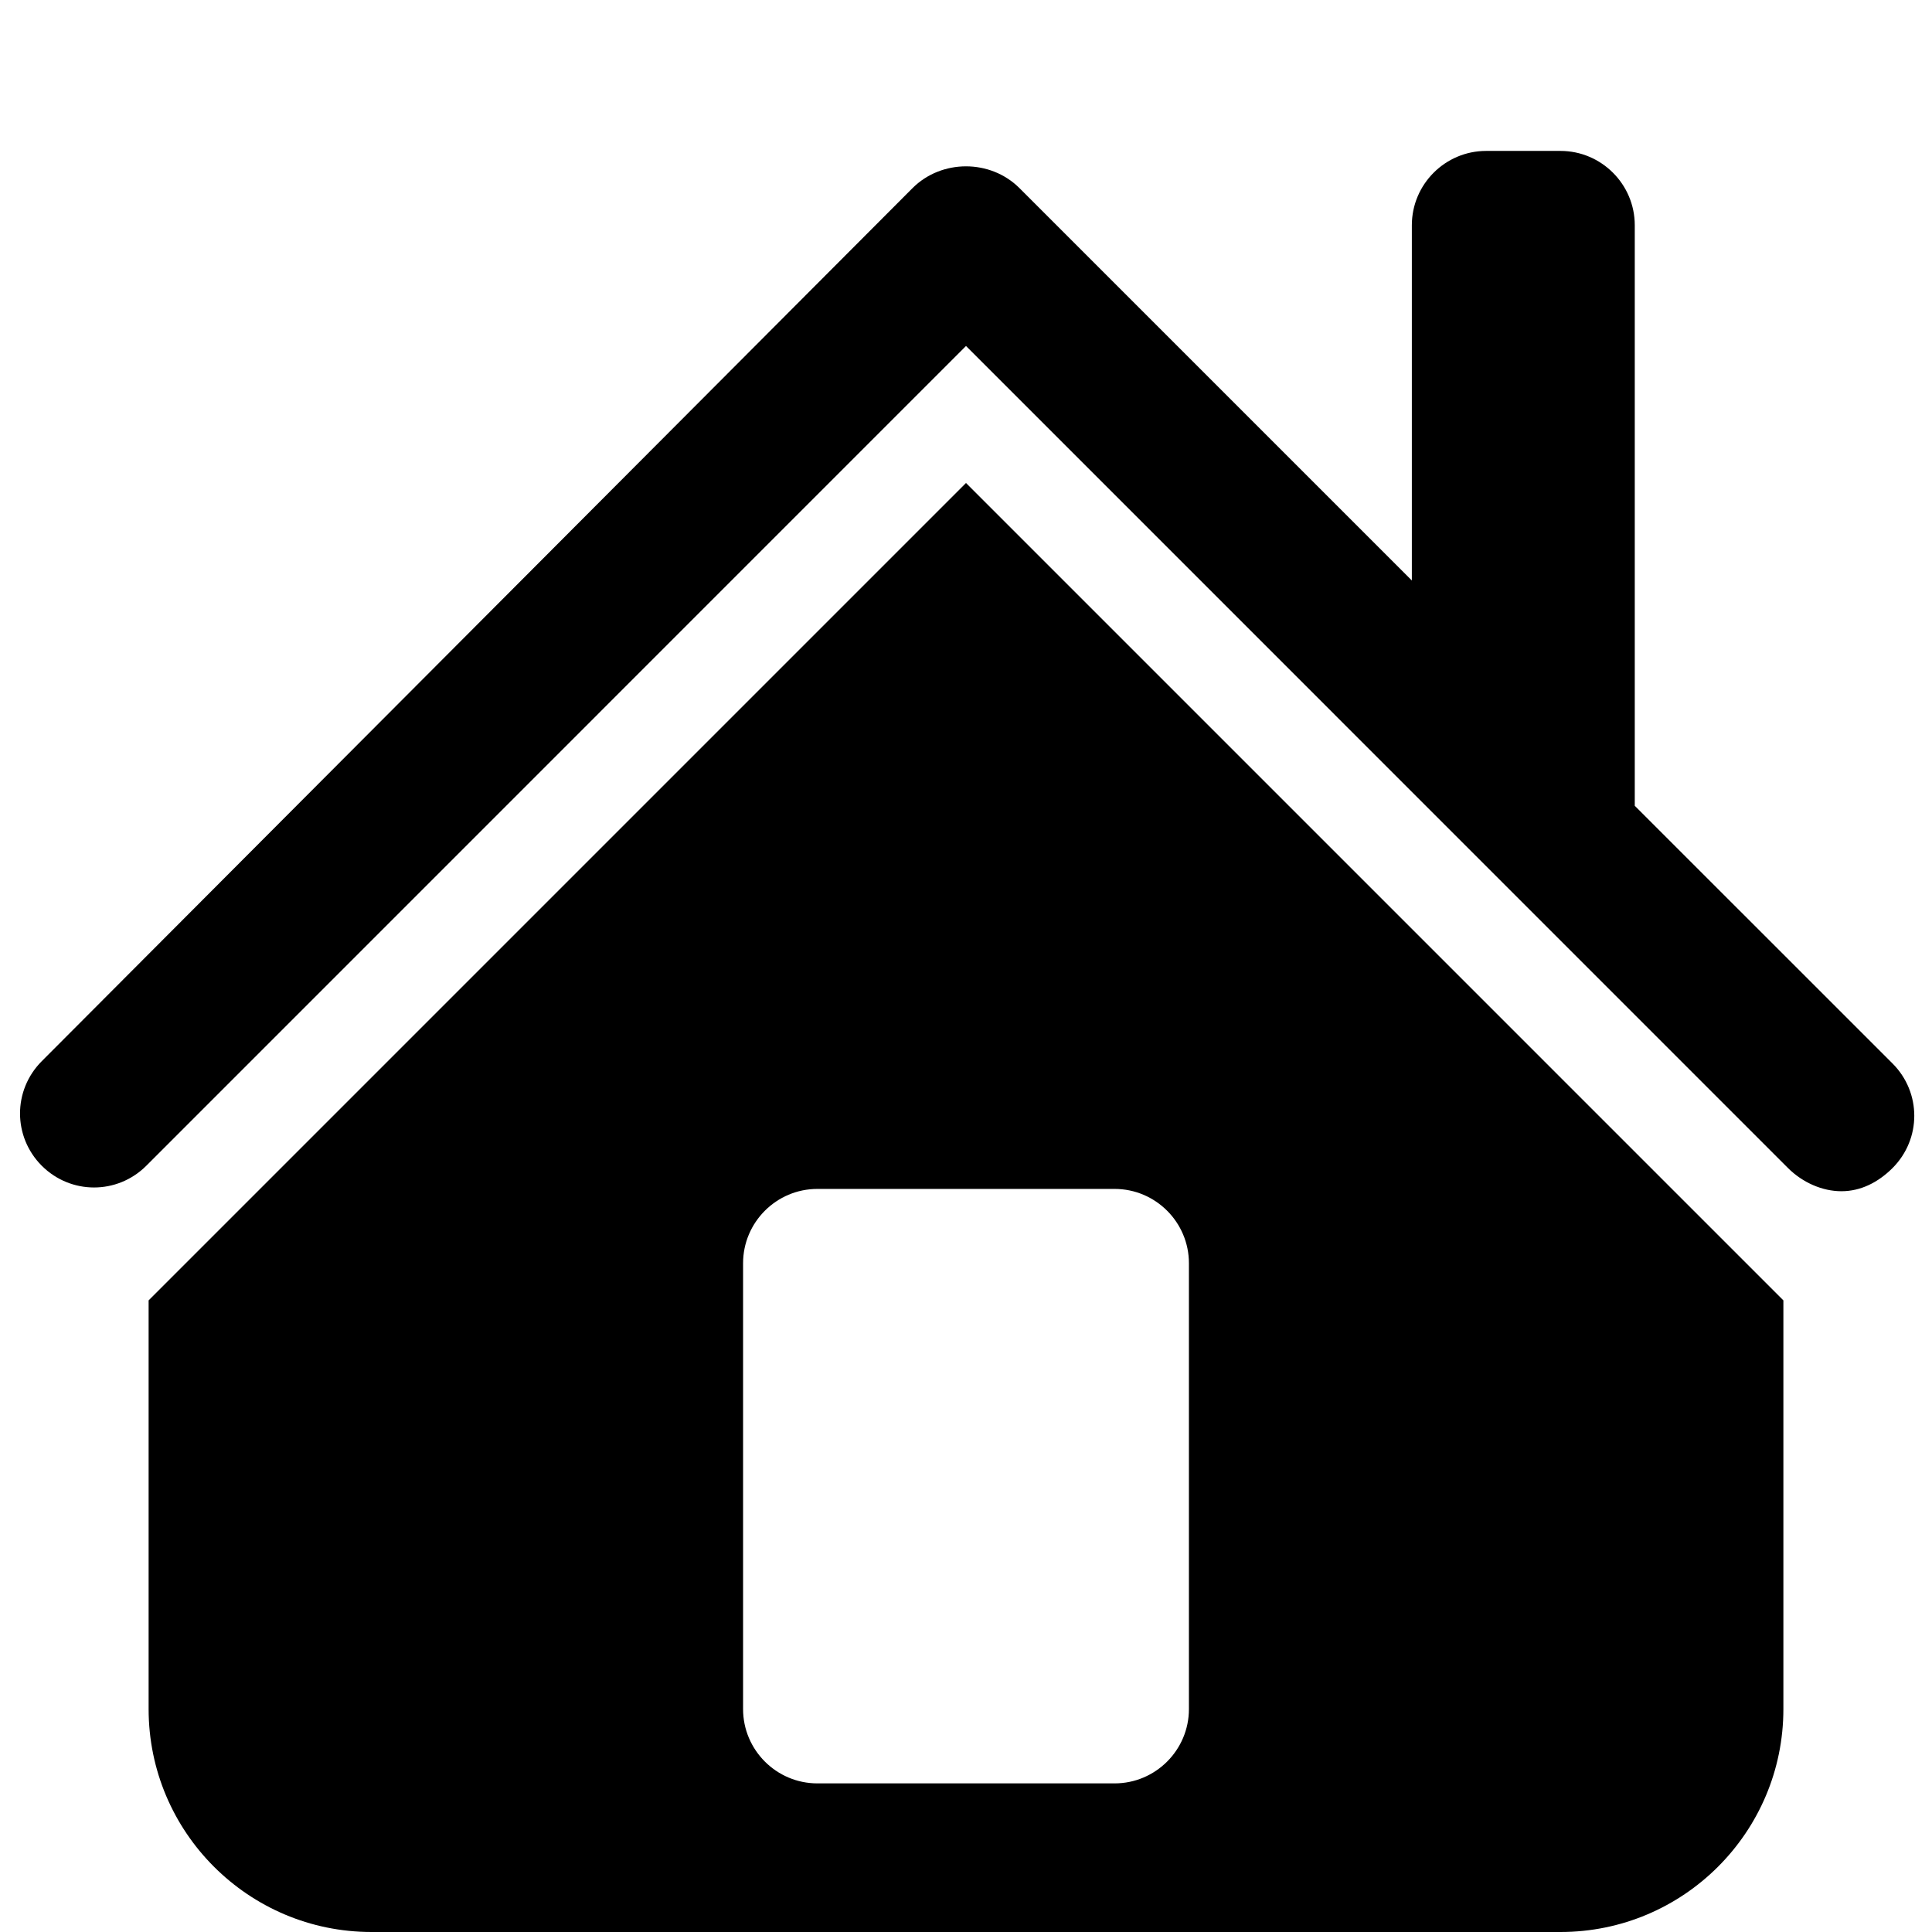
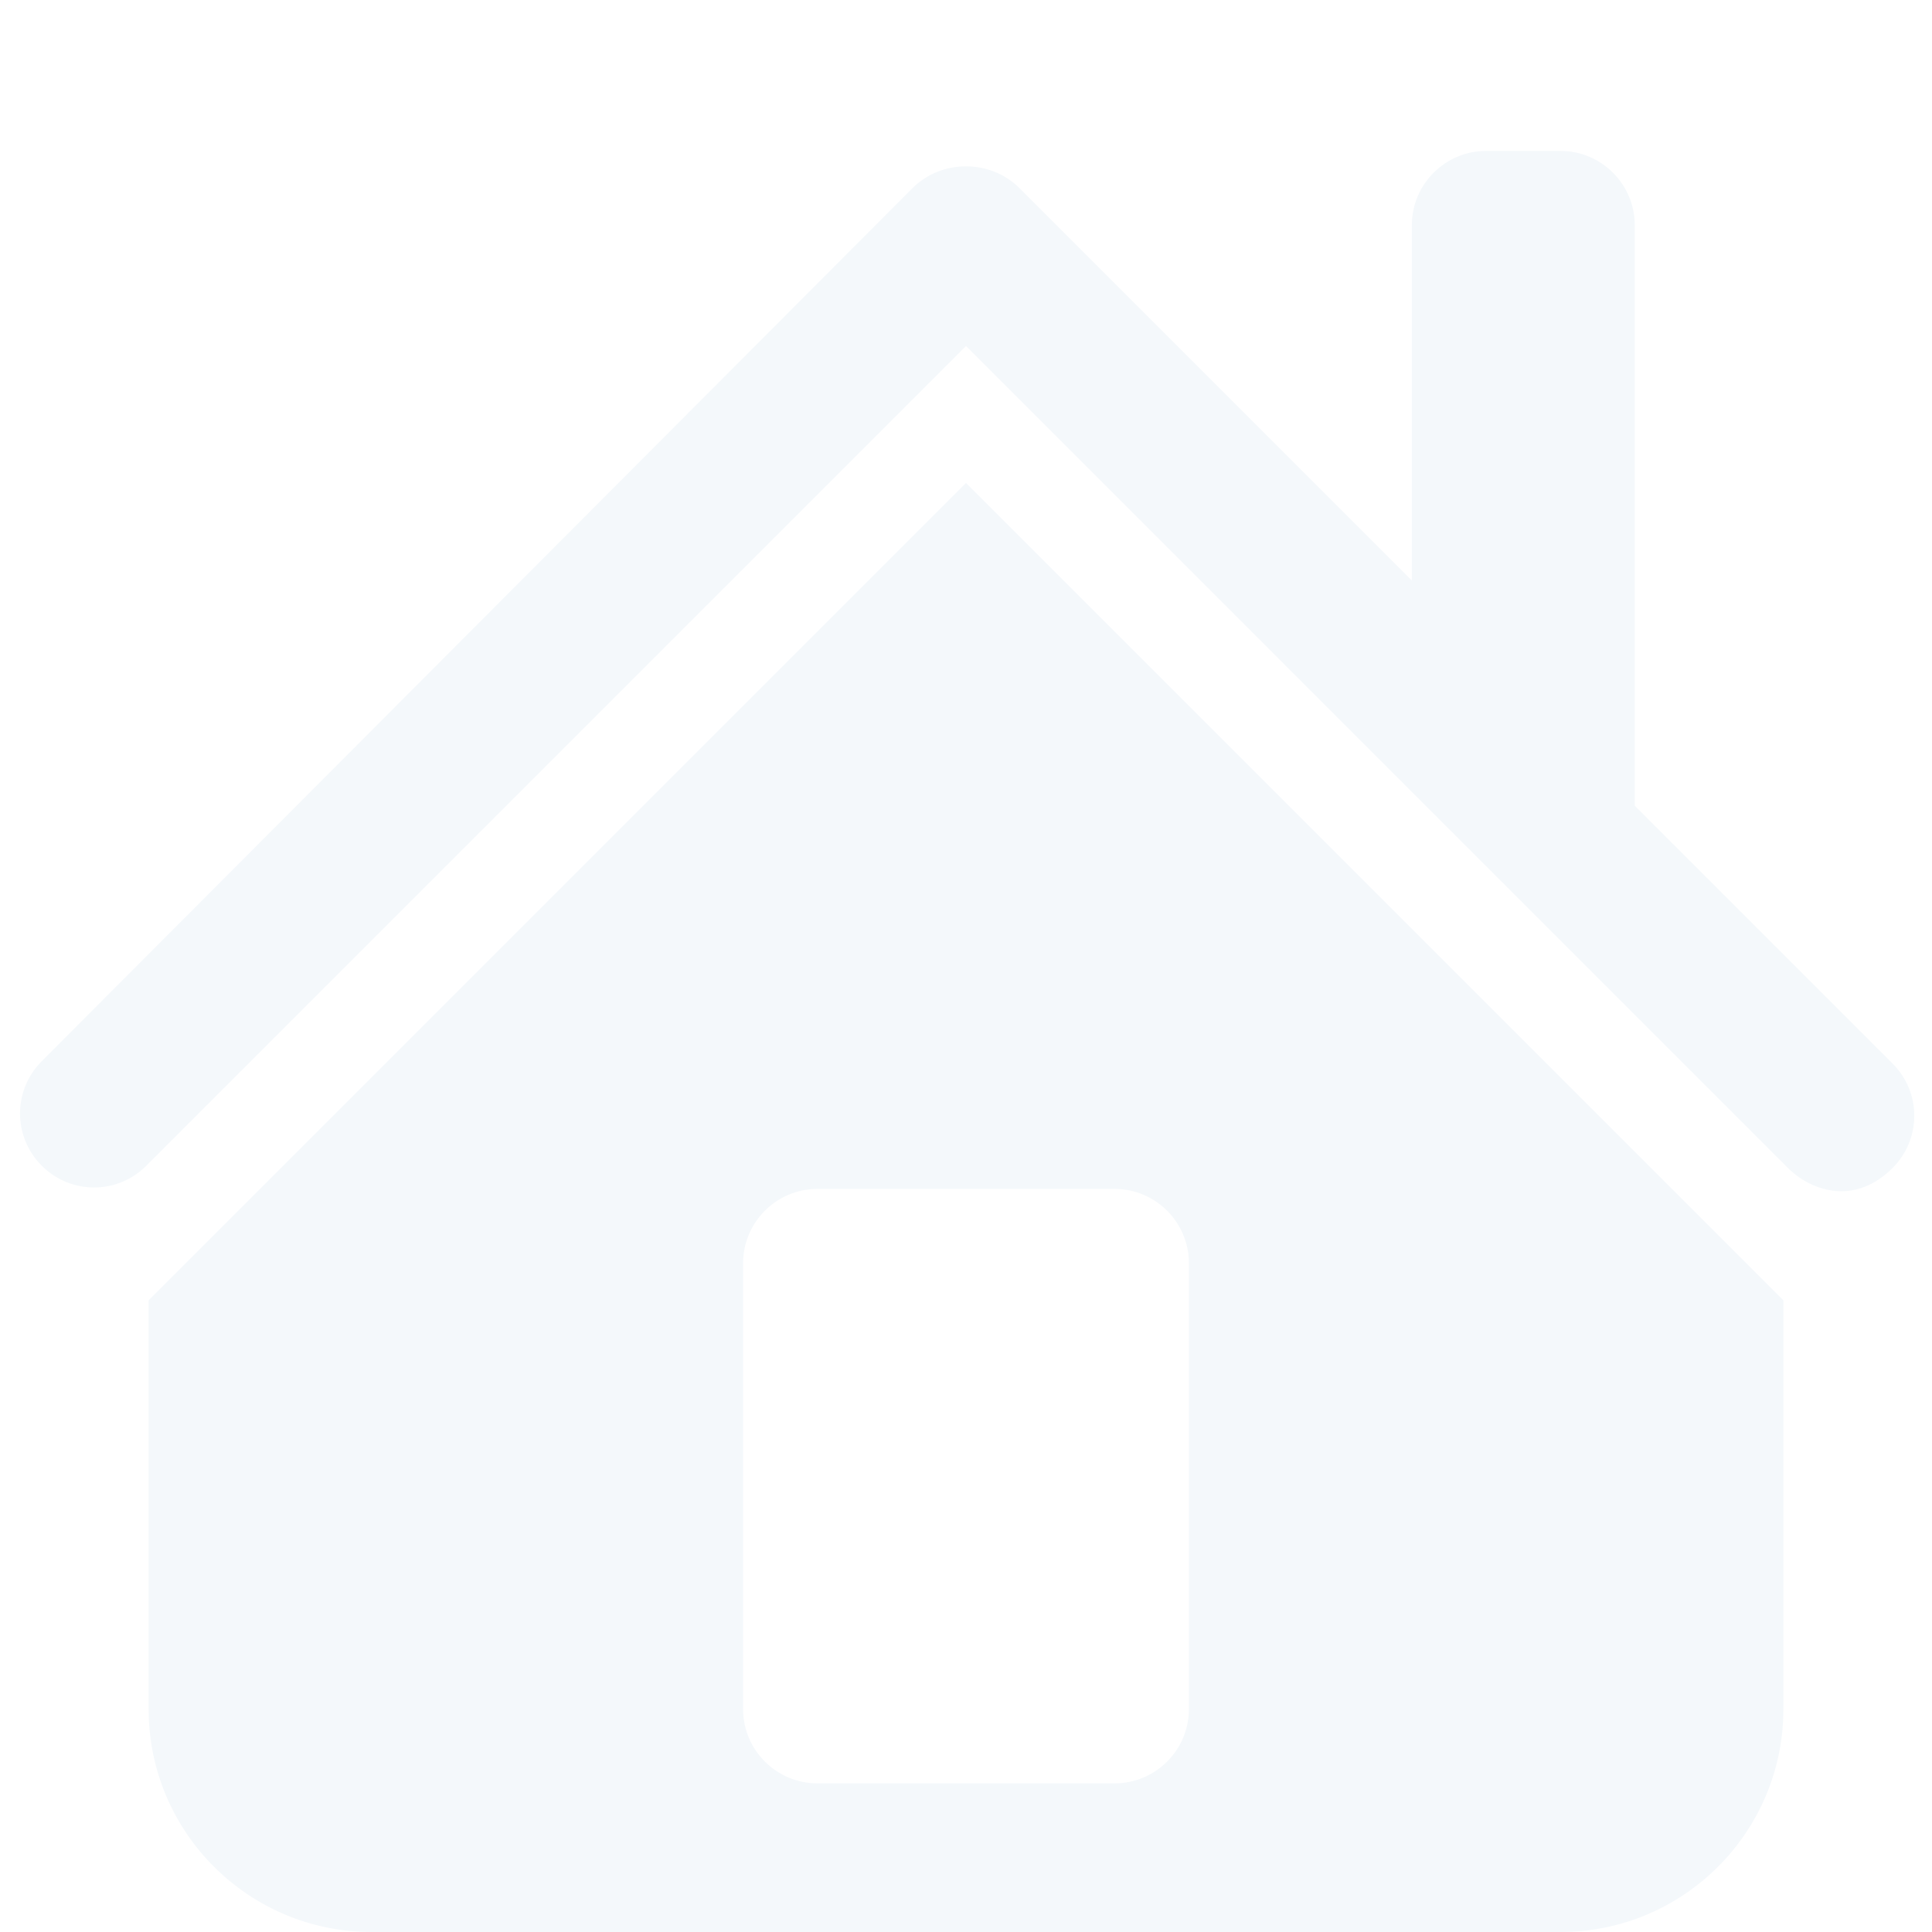
<svg xmlns="http://www.w3.org/2000/svg" viewBox="0 0 26 26" width="26px" height="26px">
-   <path d="M 20 2.031 C 19.449 2.031 19 2.48 19 3.031 L 19 7.812 L 13.719 2.531 C 13.328 2.141 12.672 2.141 12.281 2.531 L 0.562 14.281 C 0.172 14.672 0.172 15.297 0.562 15.688 C 0.953 16.078 1.578 16.078 1.969 15.688 L 13 4.656 L 24.062 15.719 C 24.258 15.914 24.523 16.031 24.781 16.031 C 25.039 16.031 25.273 15.914 25.469 15.719 C 25.859 15.328 25.859 14.703 25.469 14.312 L 22 10.844 L 22 3.031 C 22 2.48 21.551 2.031 21 2.031 Z M 13 6.5 L 2 17.5 L 2 23 C 2 24.656 3.344 26 5 26 L 21 26 C 22.656 26 24 24.656 24 23 L 24 17.5 Z M 11 16 L 15 16 C 15.551 16 16 16.449 16 17 L 16 23 C 16 23.551 15.551 24 15 24 L 11 24 C 10.449 24 10 23.551 10 23 L 10 17 C 10 16.449 10.449 16 11 16 Z" />
+   <path d="M 20 2.031 C 19.449 2.031 19 2.48 19 3.031 L 19 7.812 L 13.719 2.531 C 13.328 2.141 12.672 2.141 12.281 2.531 L 0.562 14.281 C 0.172 14.672 0.172 15.297 0.562 15.688 C 0.953 16.078 1.578 16.078 1.969 15.688 L 13 4.656 L 24.062 15.719 C 24.258 15.914 24.523 16.031 24.781 16.031 C 25.039 16.031 25.273 15.914 25.469 15.719 C 25.859 15.328 25.859 14.703 25.469 14.312 L 22 10.844 L 22 3.031 C 22 2.48 21.551 2.031 21 2.031 Z M 13 6.5 L 2 17.5 L 2 23 C 2 24.656 3.344 26 5 26 L 21 26 C 22.656 26 24 24.656 24 23 L 24 17.5 Z M 11 16 L 15 16 C 15.551 16 16 16.449 16 17 L 16 23 C 16 23.551 15.551 24 15 24 L 11 24 C 10.449 24 10 23.551 10 23 L 10 17 C 10 16.449 10.449 16 11 16 Z" fill="#f4f8fb" />
</svg>
